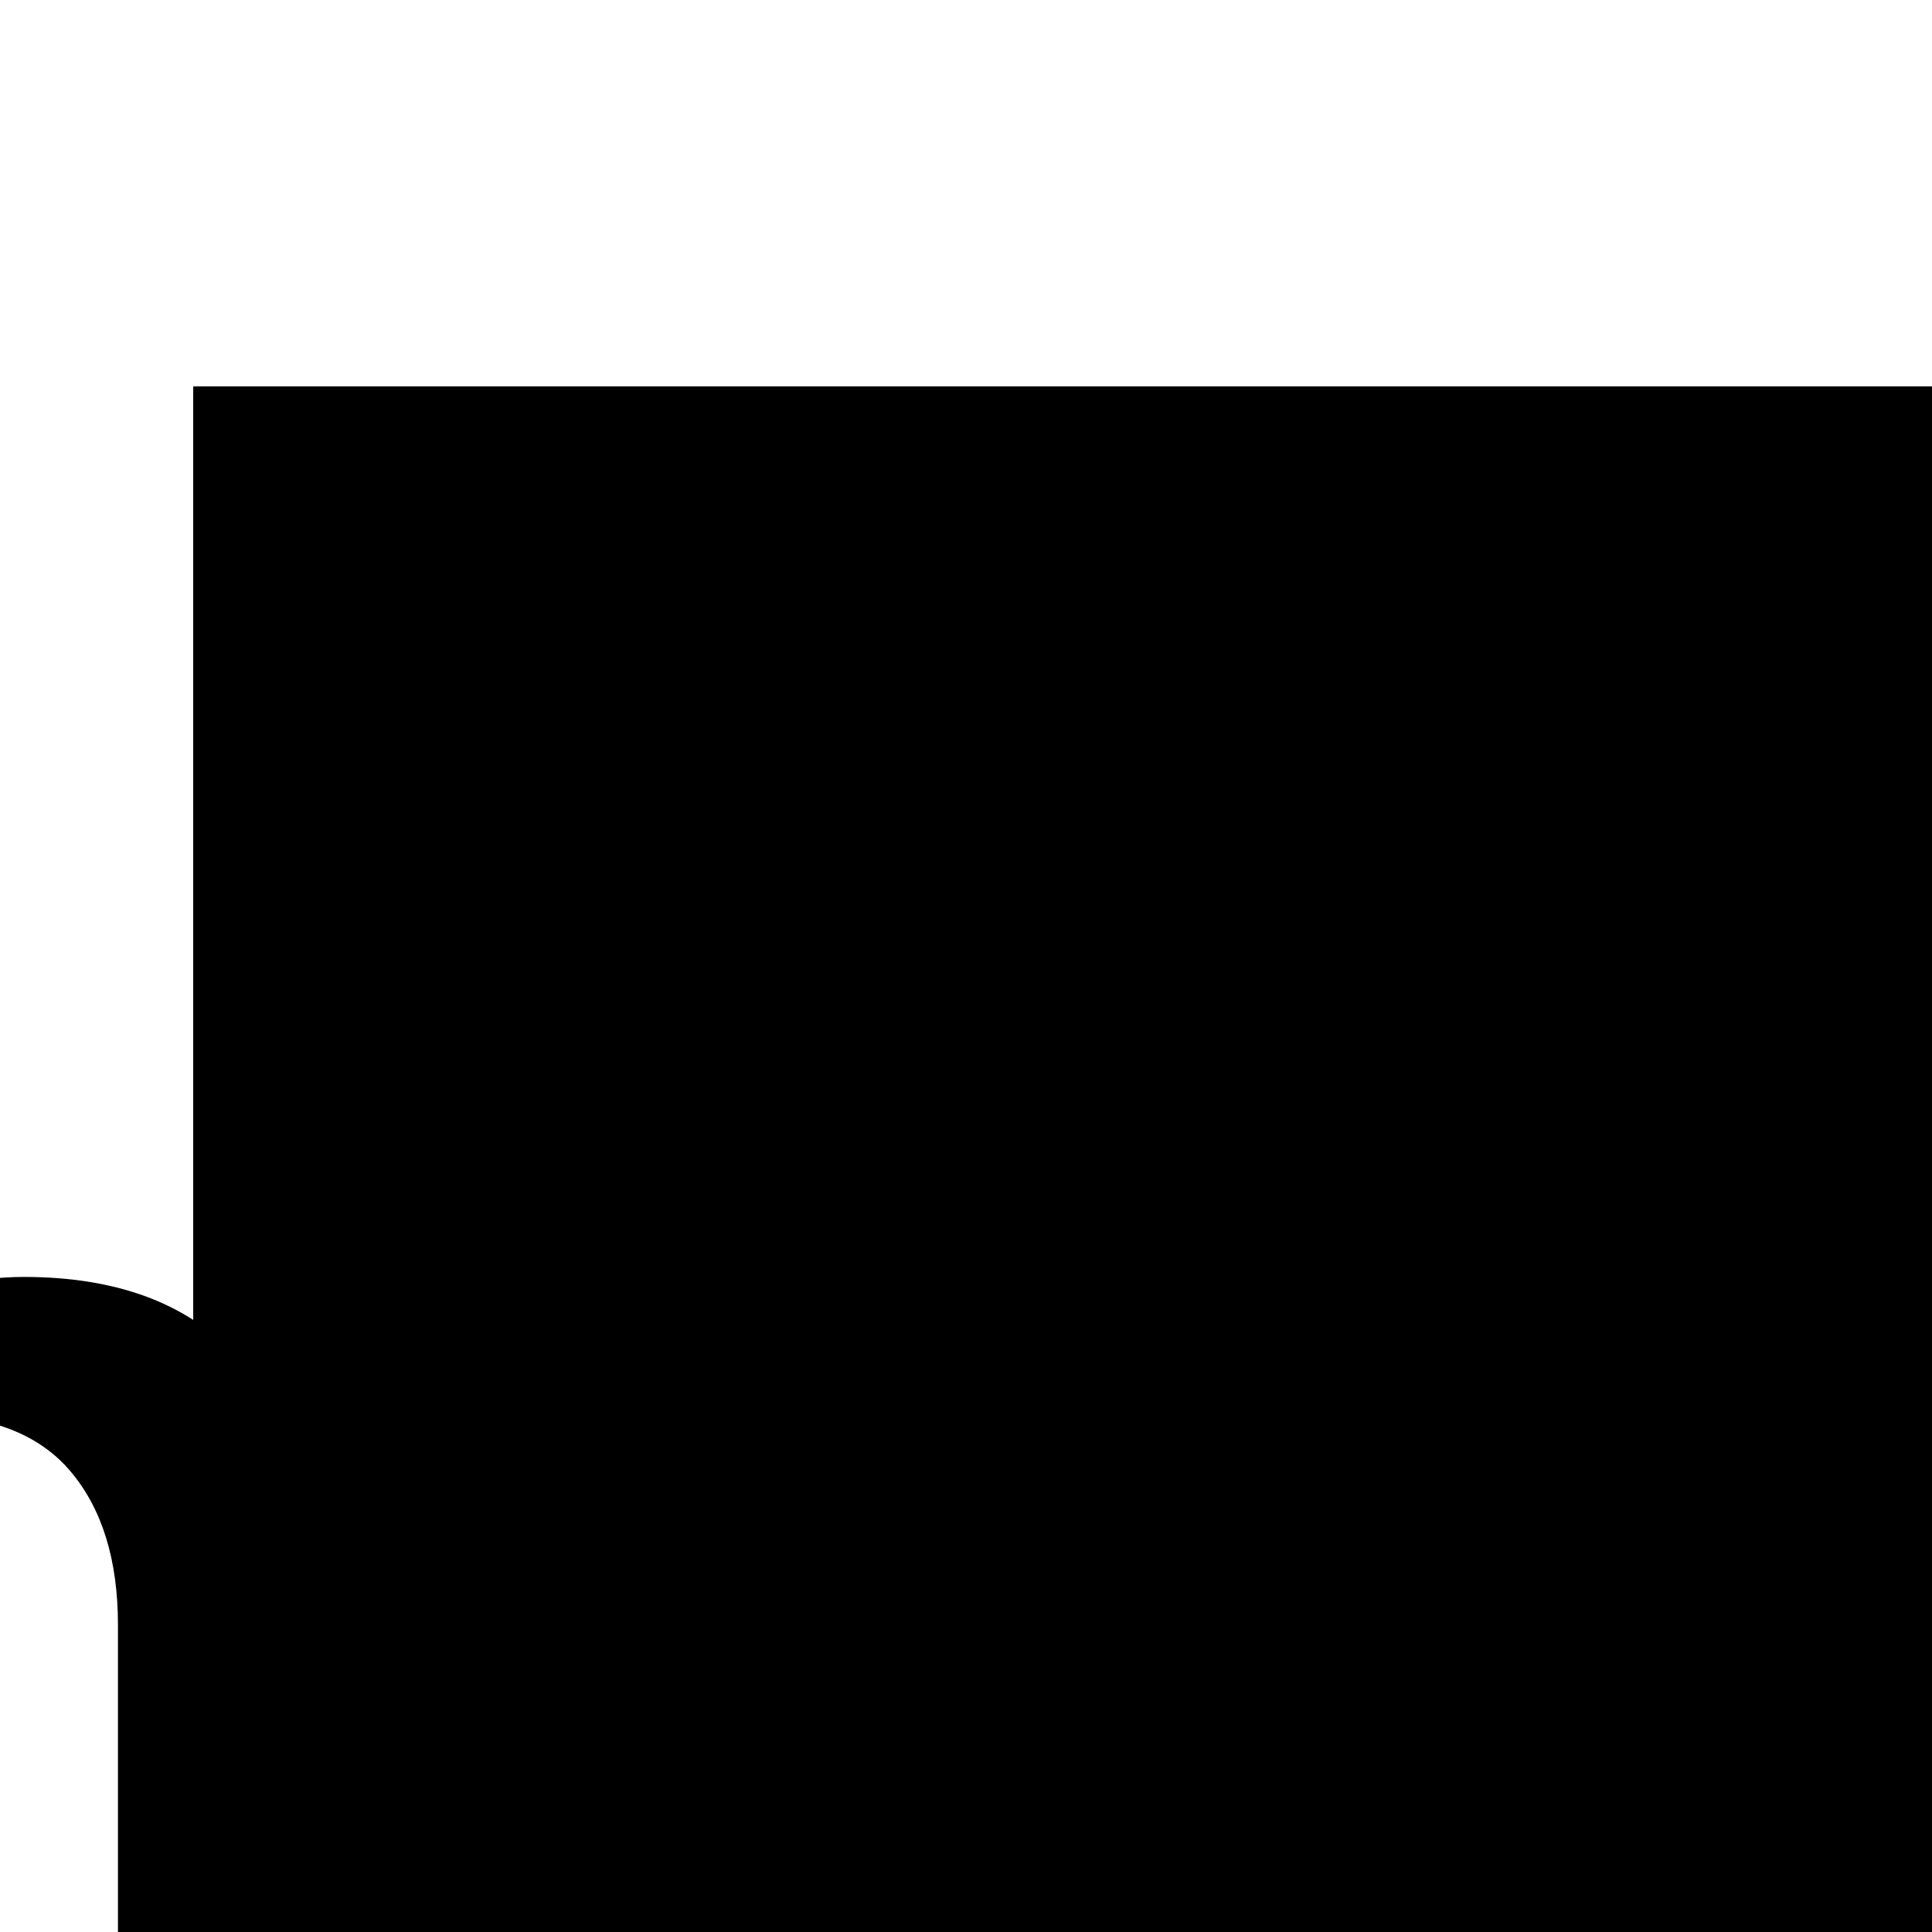
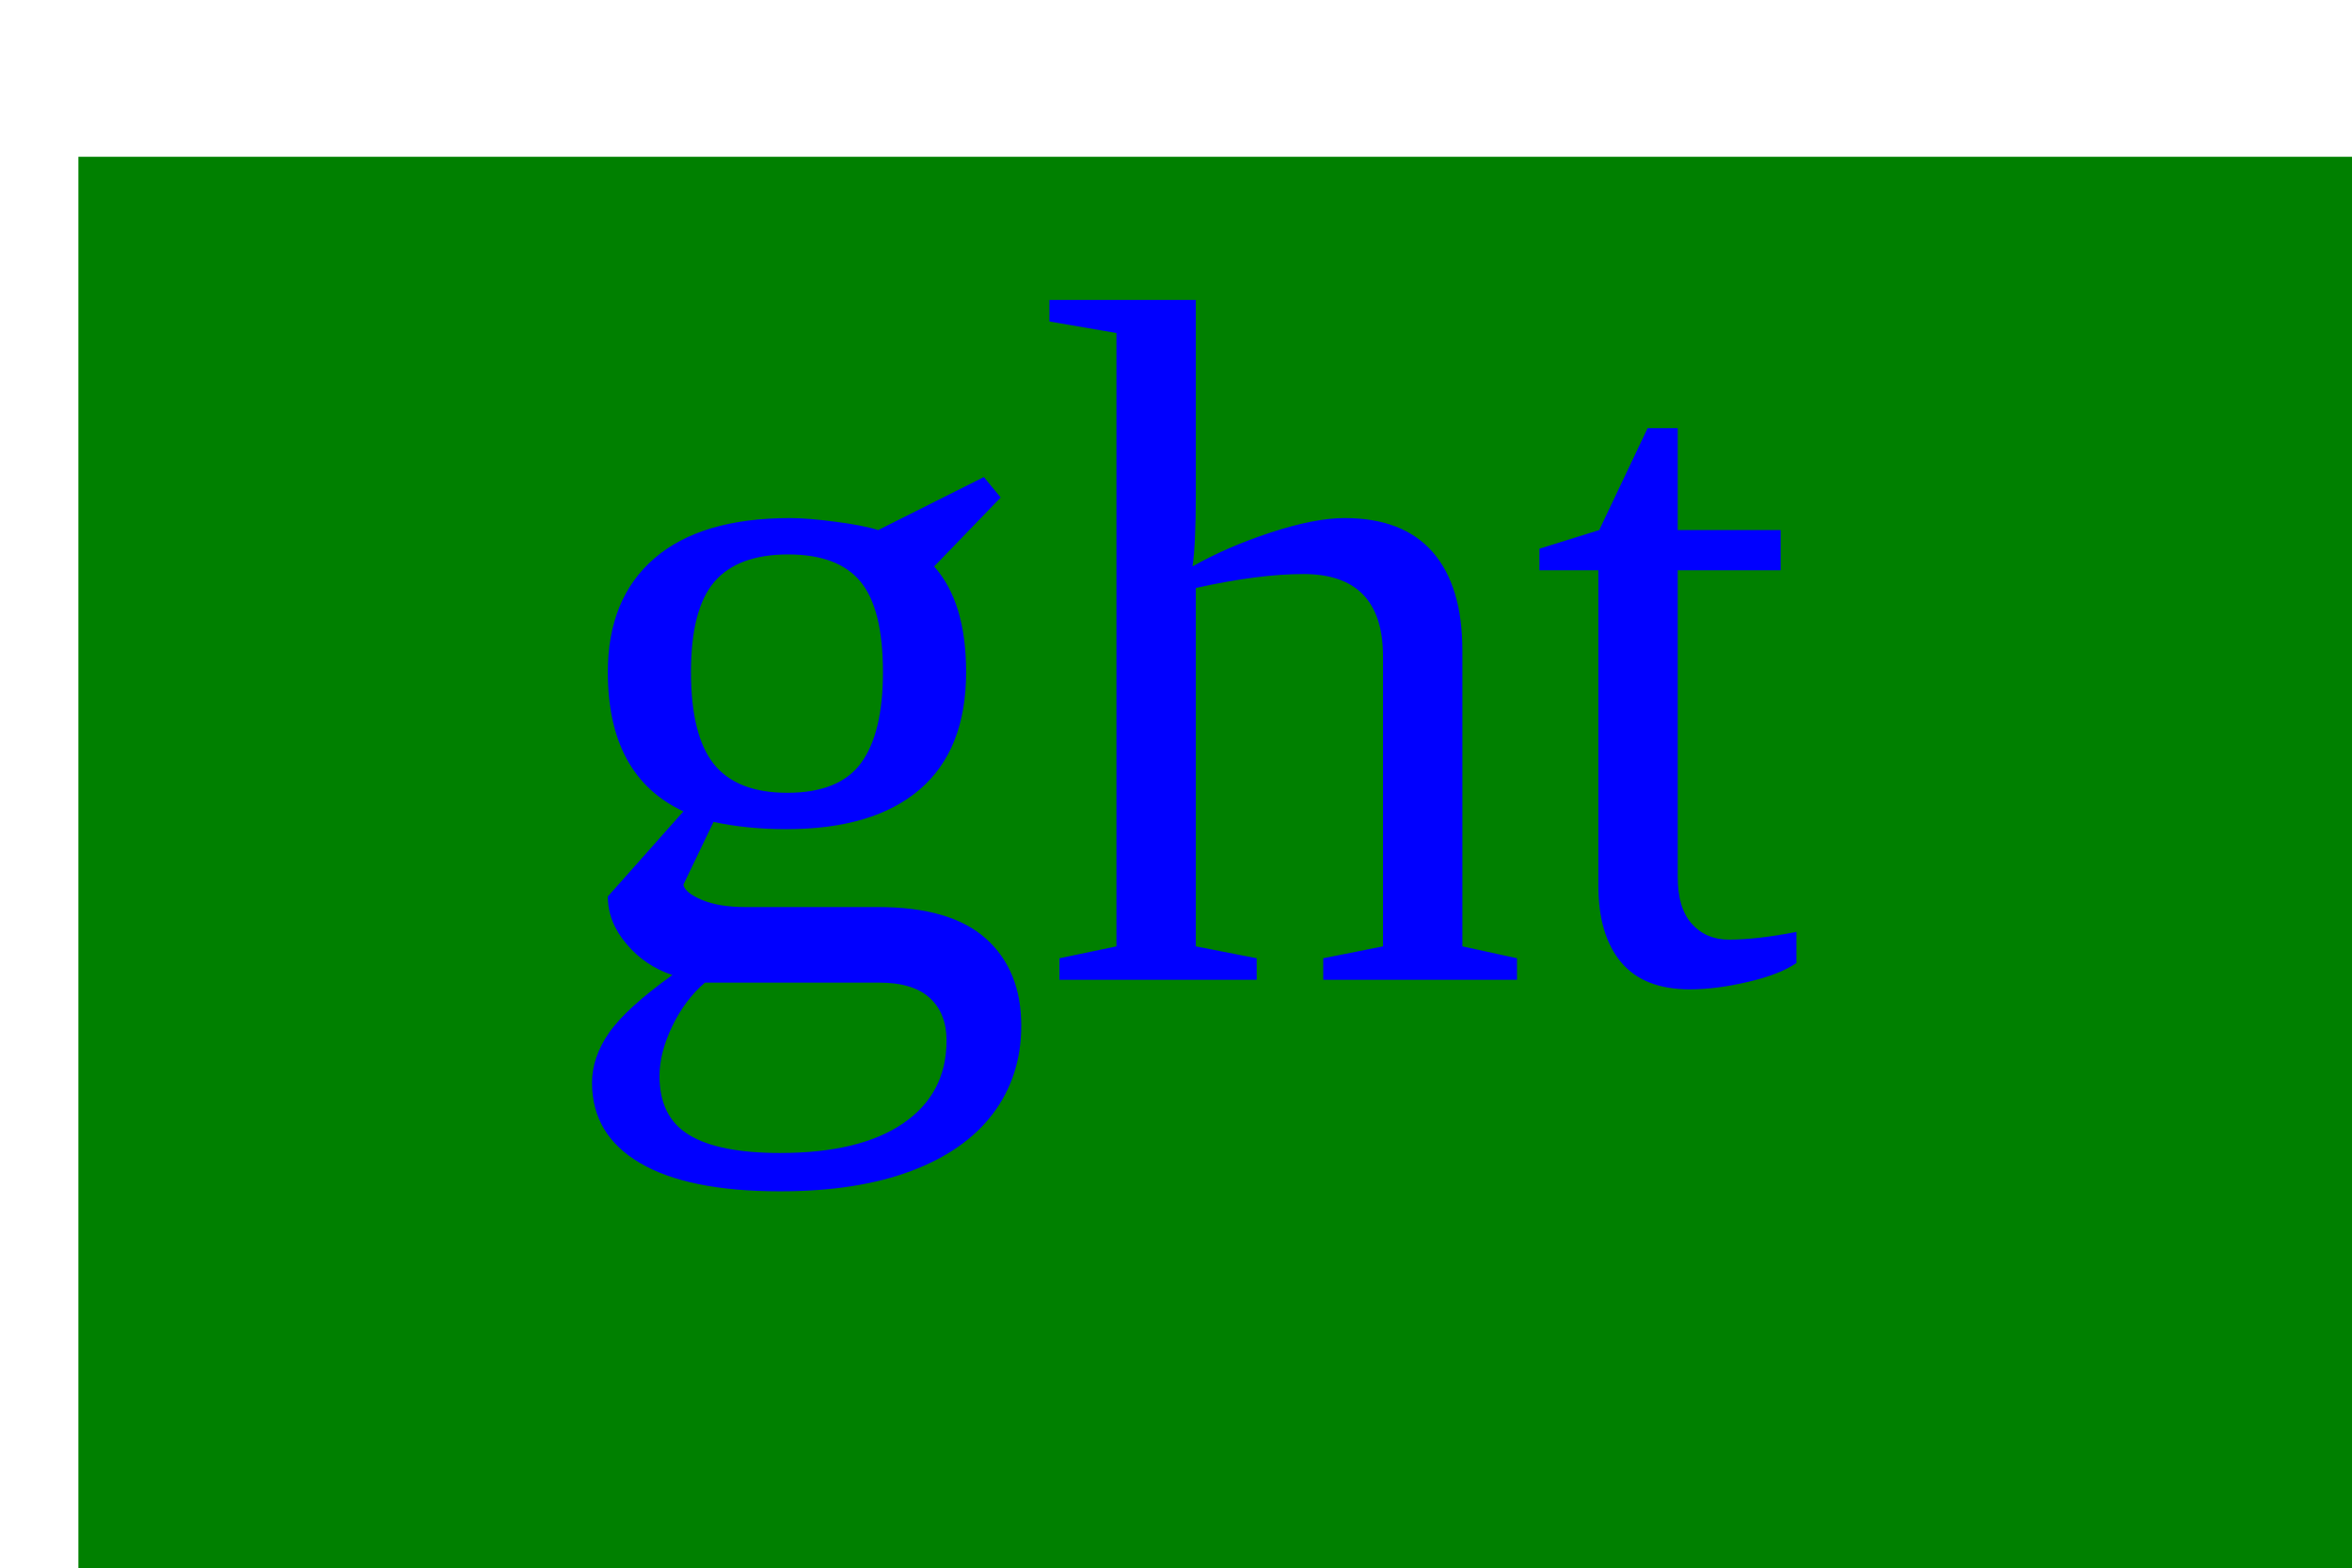
- <svg xmlns="http://www.w3.org/2000/svg" width="100" height="100">
-   <svg version="1.1" width="300" height="200">
-     <rect x="10" y="20" r="80" width="300" height="300" fill="undefined" />
-     <text x="150" y="125" font-size="125" text-anchor="middle" fill="undefined">undefined</text>
-   </svg>
+ <svg xmlns="http://www.w3.org/2000/svg" version="1.1" width="300" height="200">
+   <rect x="10" y="20" r="80" width="300" height="300" fill="green" />
+   <text x="150" y="125" font-size="125" text-anchor="middle" fill="blue">ght</text>
</svg>
